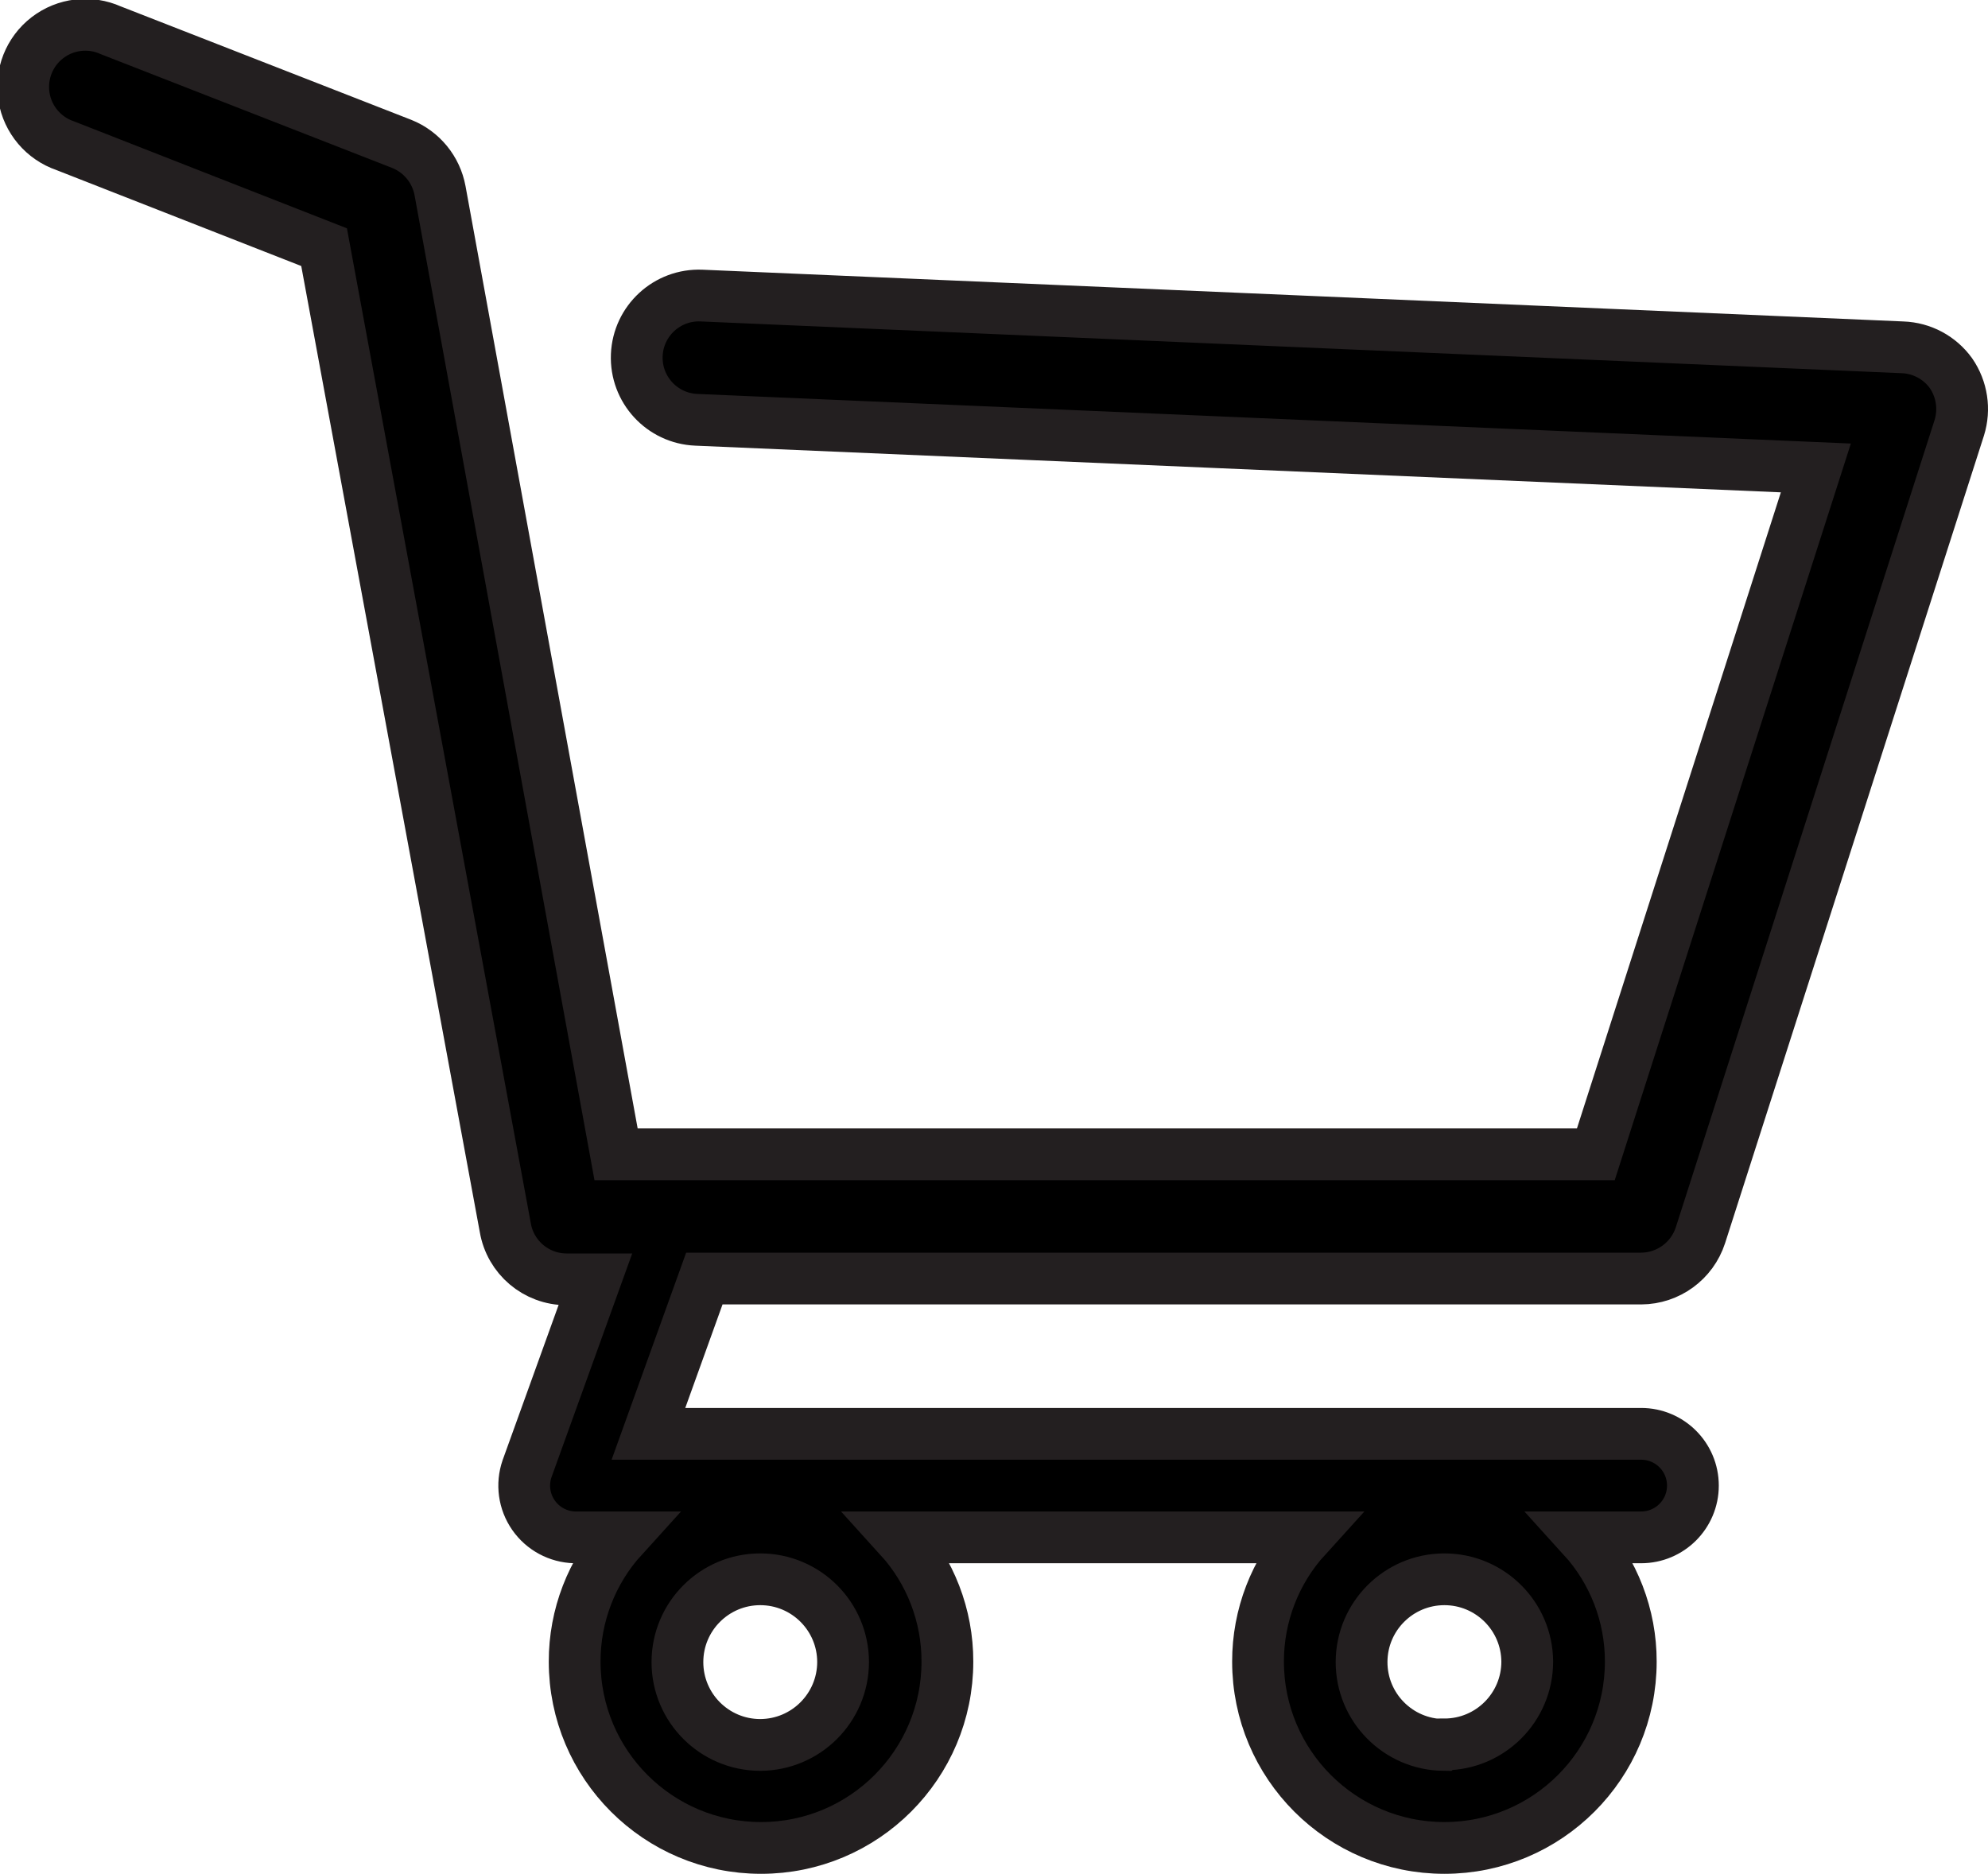
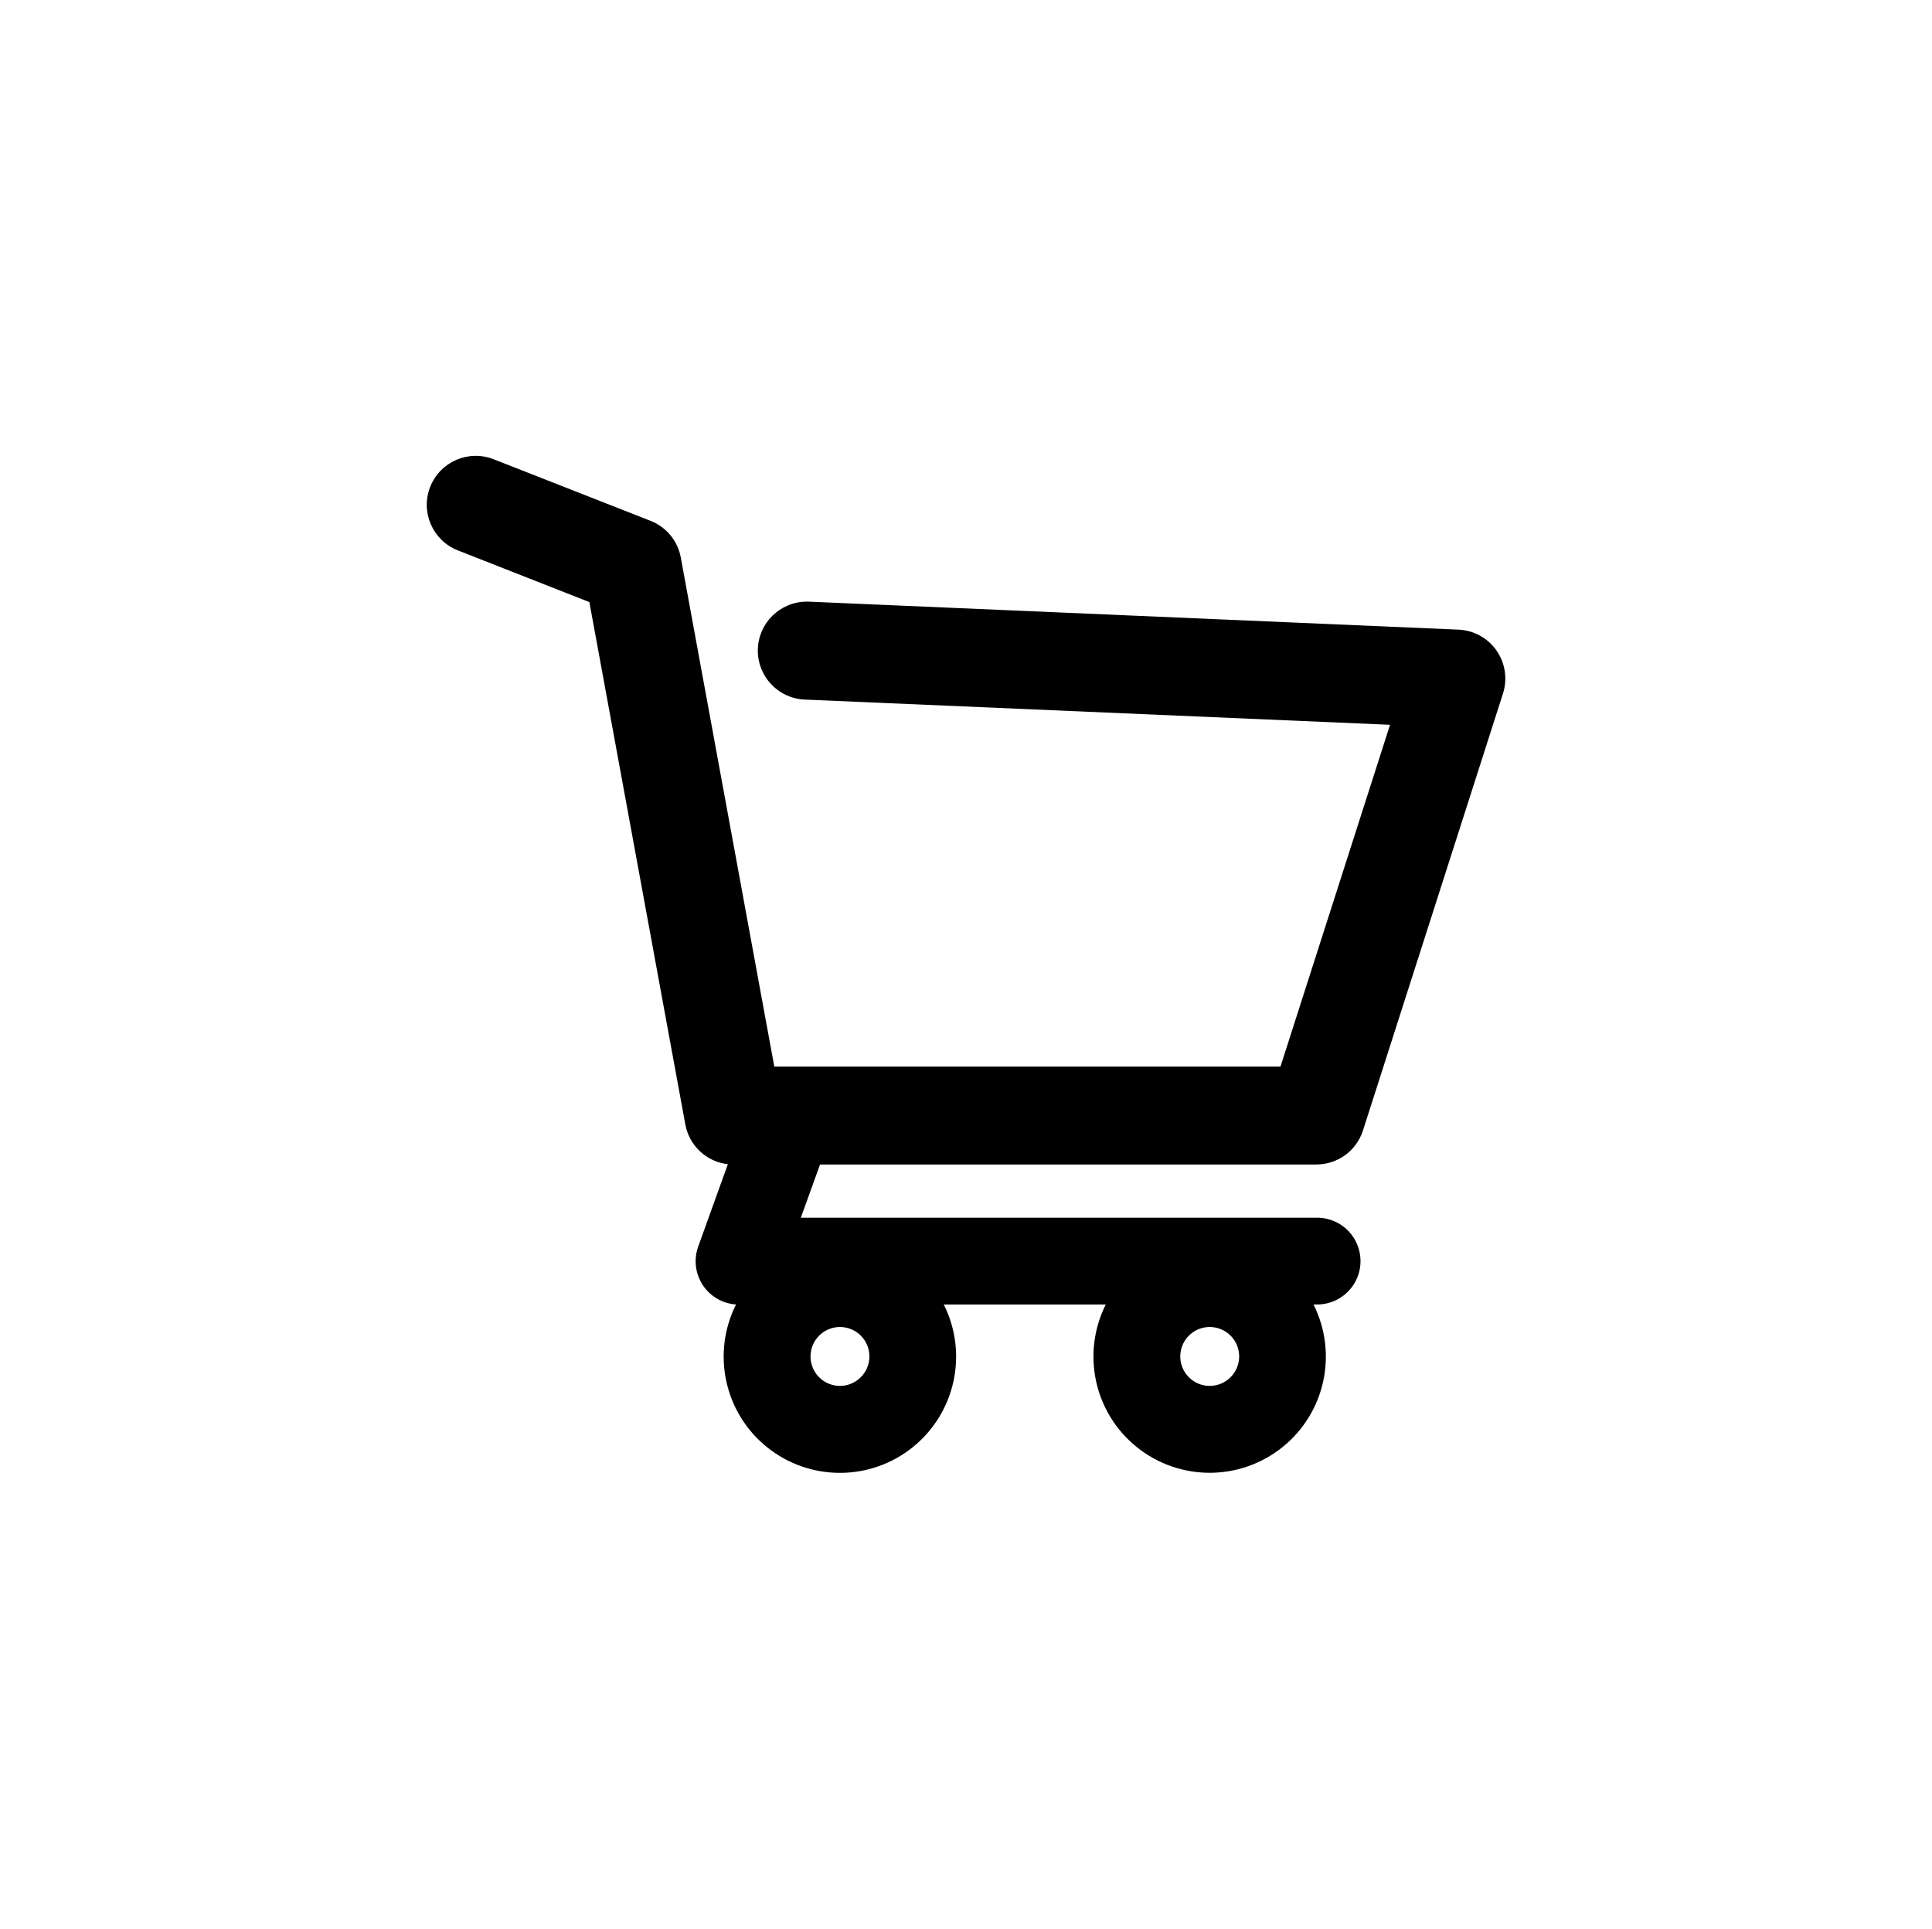
- <svg xmlns="http://www.w3.org/2000/svg" viewBox="0 0 76.8 72.4">
-   <path d="M75.37 14.42a2.41 2.41 0 0 0-1.87-1l-46.4-2a2.4 2.4 0 1 0-.2 4.8l43.25 1.86-8.5 26.52H23.8L17 7.37a2.42 2.42 0 0 0-1.48-1.81L4.28 1.17a2.4 2.4 0 1 0-1.76 4.46l10 3.92 7 37.88a2.4 2.4 0 0 0 2.36 2H23l-2.64 7.32a2 2 0 0 0 1.84 2.65h1.85a7.12 7.12 0 0 0-1.85 4.8 7.2 7.2 0 0 0 14.4 0 7.12 7.12 0 0 0-1.85-4.8h15.7a7.12 7.12 0 0 0-1.85 4.8 7.2 7.2 0 0 0 14.4 0 7.12 7.12 0 0 0-1.85-4.8h2.25a2 2 0 1 0 0-4H25.05l2.16-6H63.4a2.42 2.42 0 0 0 2.29-1.67l10-31.2a2.44 2.44 0 0 0-.32-2.11zm-46 53a3.2 3.2 0 1 1 3.2-3.2 3.21 3.21 0 0 1-3.2 3.2zm26.4 0A3.2 3.2 0 1 1 59 64.2a3.2 3.2 0 0 1-3.2 3.2z" stroke="#231f20" stroke-miterlimit="10" stroke-width="2" data-name="plan-app 2" />
+ <svg xmlns="http://www.w3.org/2000/svg" data-name="plan-app 1" viewBox="0 0 817.52 816">
+   <path d="M633.23 275.25a20.62 20.62 0 0 0-16.1-8.83l-275-11.85h-.91a20.73 20.73 0 0 0-.92 41.43l247.89 10.68-46.36 144.62H327.64l-39.56-215.36a20.64 20.64 0 0 0-12.8-15.56l-66.4-26.06a20.71 20.71 0 0 0-15.15 38.56l55.66 21.88 40.6 221a20.68 20.68 0 0 0 18 16.85l-12.54 34.83a18.33 18.33 0 0 0 16 24.52 49.18 49.18 0 1 0 87.9 0h68.56a49.17 49.17 0 1 0 87.9 0h1.1a18.36 18.36 0 1 0 0-36.71H338.86l8.14-22.52h210a20.71 20.71 0 0 0 19.74-14.4L636 293.39a20.69 20.69 0 0 0-2.77-18.14zM511.89 586.41A12.46 12.46 0 1 1 524.35 574a12.47 12.47 0 0 1-12.46 12.41zm-156.47 0A12.46 12.46 0 1 1 367.89 574a12.49 12.49 0 0 1-12.47 12.41z" />
</svg>
